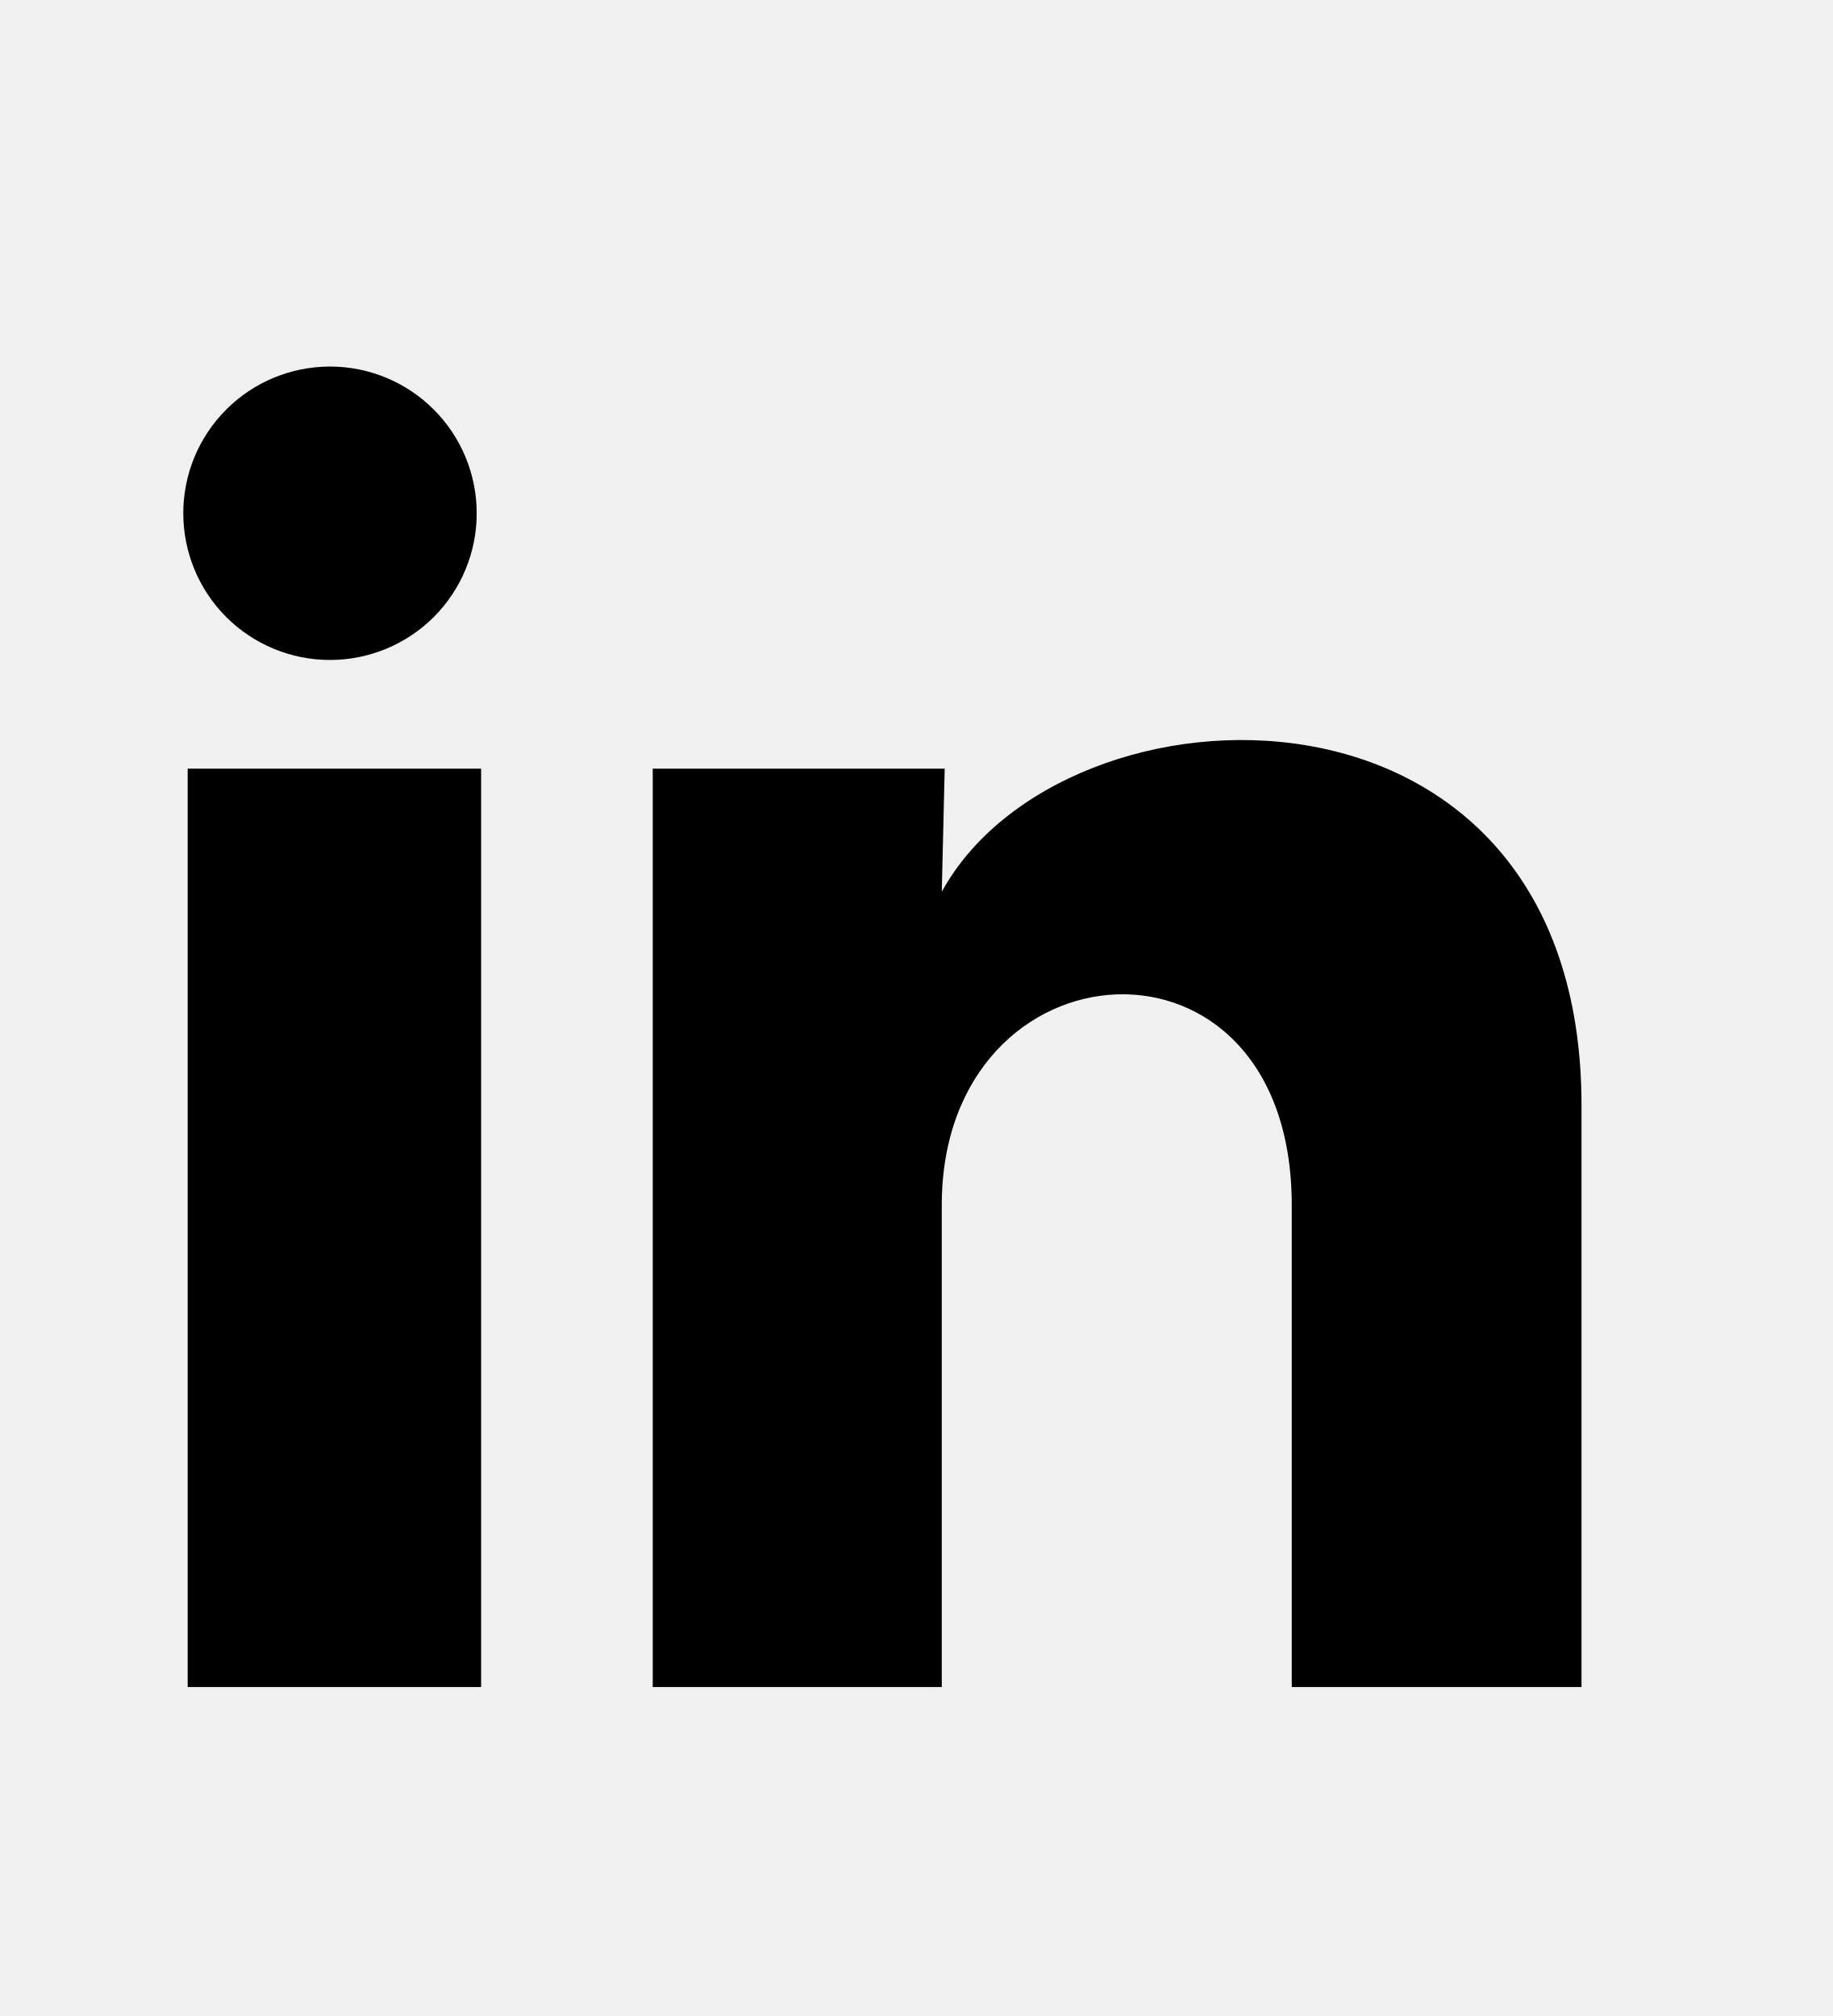
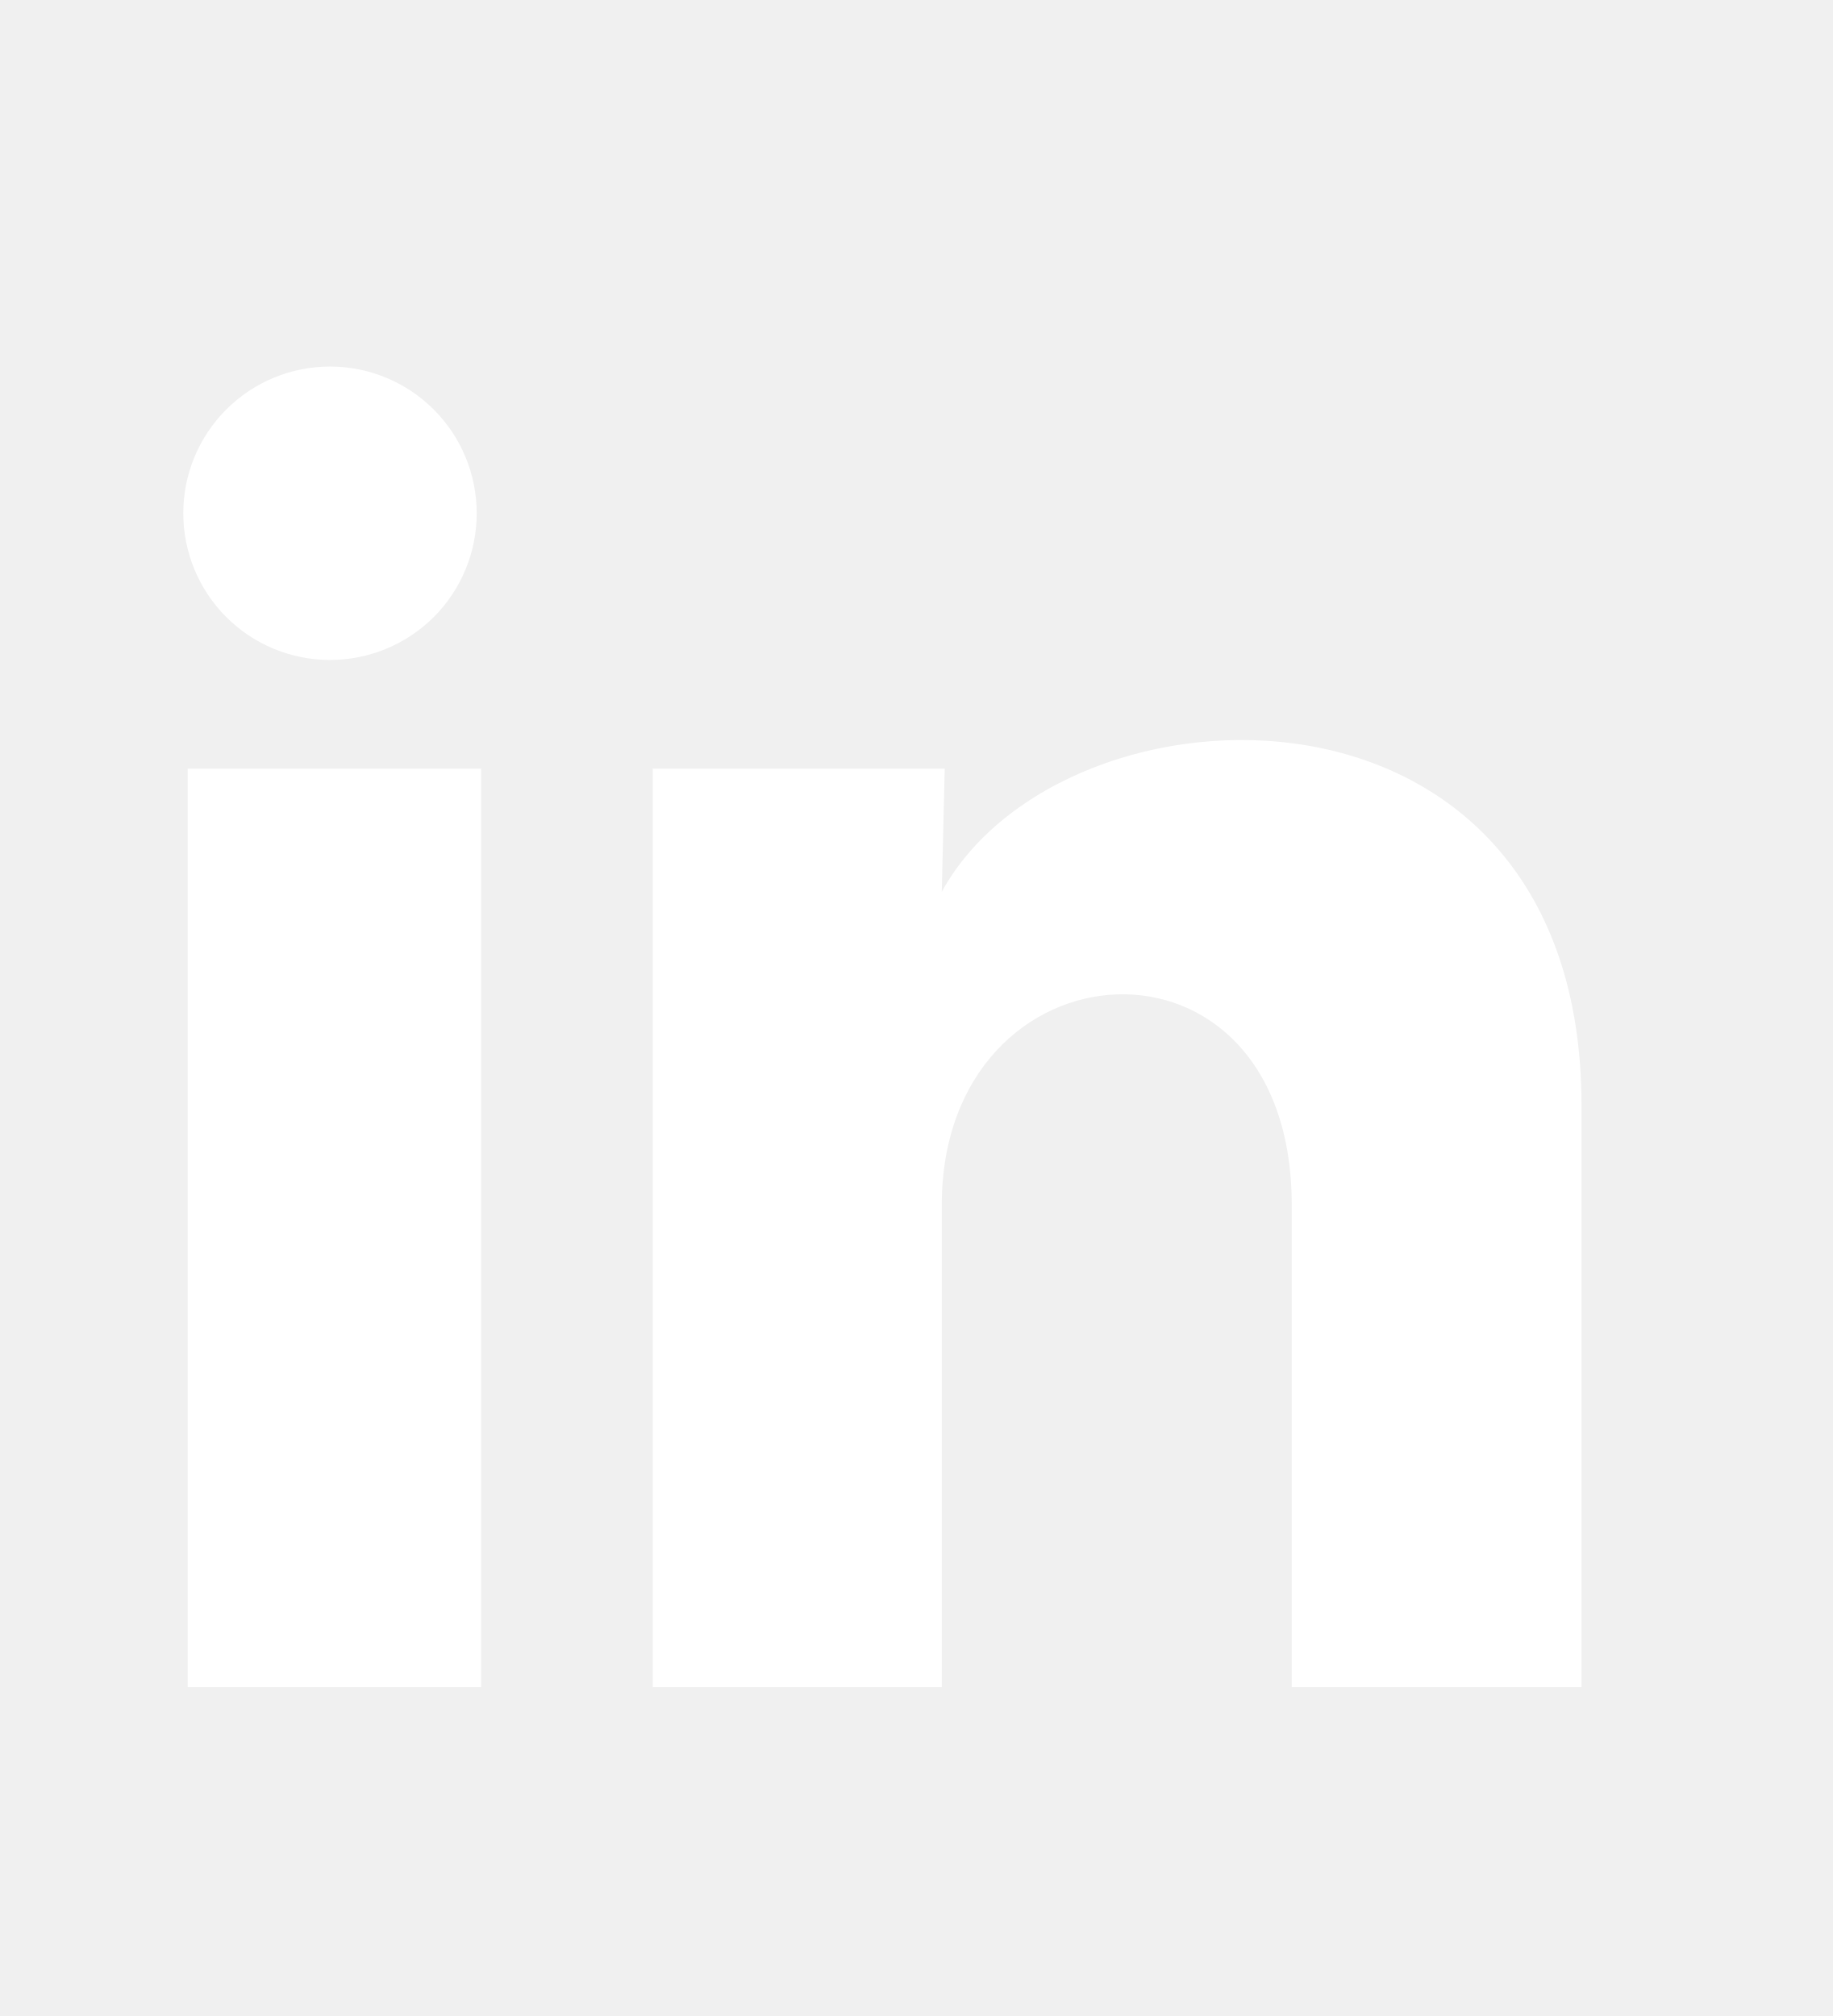
<svg xmlns="http://www.w3.org/2000/svg" width="20" height="22" viewBox="0 0 20 22" fill="none">
  <g clip-path="url(#clip0_2111_2152)">
-     <path d="M5.202 5.602C5.202 6.026 5.033 6.434 4.733 6.734C4.432 7.034 4.025 7.202 3.6 7.202C3.176 7.202 2.768 7.033 2.468 6.733C2.168 6.432 2 6.025 2 5.6C2 5.176 2.169 4.768 2.47 4.468C2.77 4.168 3.177 4 3.602 4C4.026 4 4.434 4.169 4.734 4.47C5.034 4.77 5.202 5.177 5.202 5.602ZM5.25 8.388H2.048V18.41H5.25V8.388ZM10.309 8.388H7.123V18.41H10.277V13.151C10.277 10.221 14.096 9.949 14.096 13.151V18.41H17.258V12.062C17.258 7.123 11.606 7.307 10.277 9.732L10.309 8.388Z" fill="#000" />
+     <path d="M5.202 5.602C5.202 6.026 5.033 6.434 4.733 6.734C4.432 7.034 4.025 7.202 3.6 7.202C3.176 7.202 2.768 7.033 2.468 6.733C2.168 6.432 2 6.025 2 5.6C2 5.176 2.169 4.768 2.47 4.468C2.77 4.168 3.177 4 3.602 4C4.026 4 4.434 4.169 4.734 4.47C5.034 4.77 5.202 5.177 5.202 5.602ZM5.25 8.388H2.048V18.41H5.25V8.388ZM10.309 8.388H7.123V18.41H10.277V13.151C10.277 10.221 14.096 9.949 14.096 13.151V18.41H17.258V12.062C17.258 7.123 11.606 7.307 10.277 9.732L10.309 8.388Z" fill="#fff" />
  </g>
  <defs>
    <clipPath id="clip0_2111_2152">
      <rect width="19.212" height="21.528" fill="white" transform="translate(0.287598 0.129395)" />
    </clipPath>
  </defs>
</svg>
